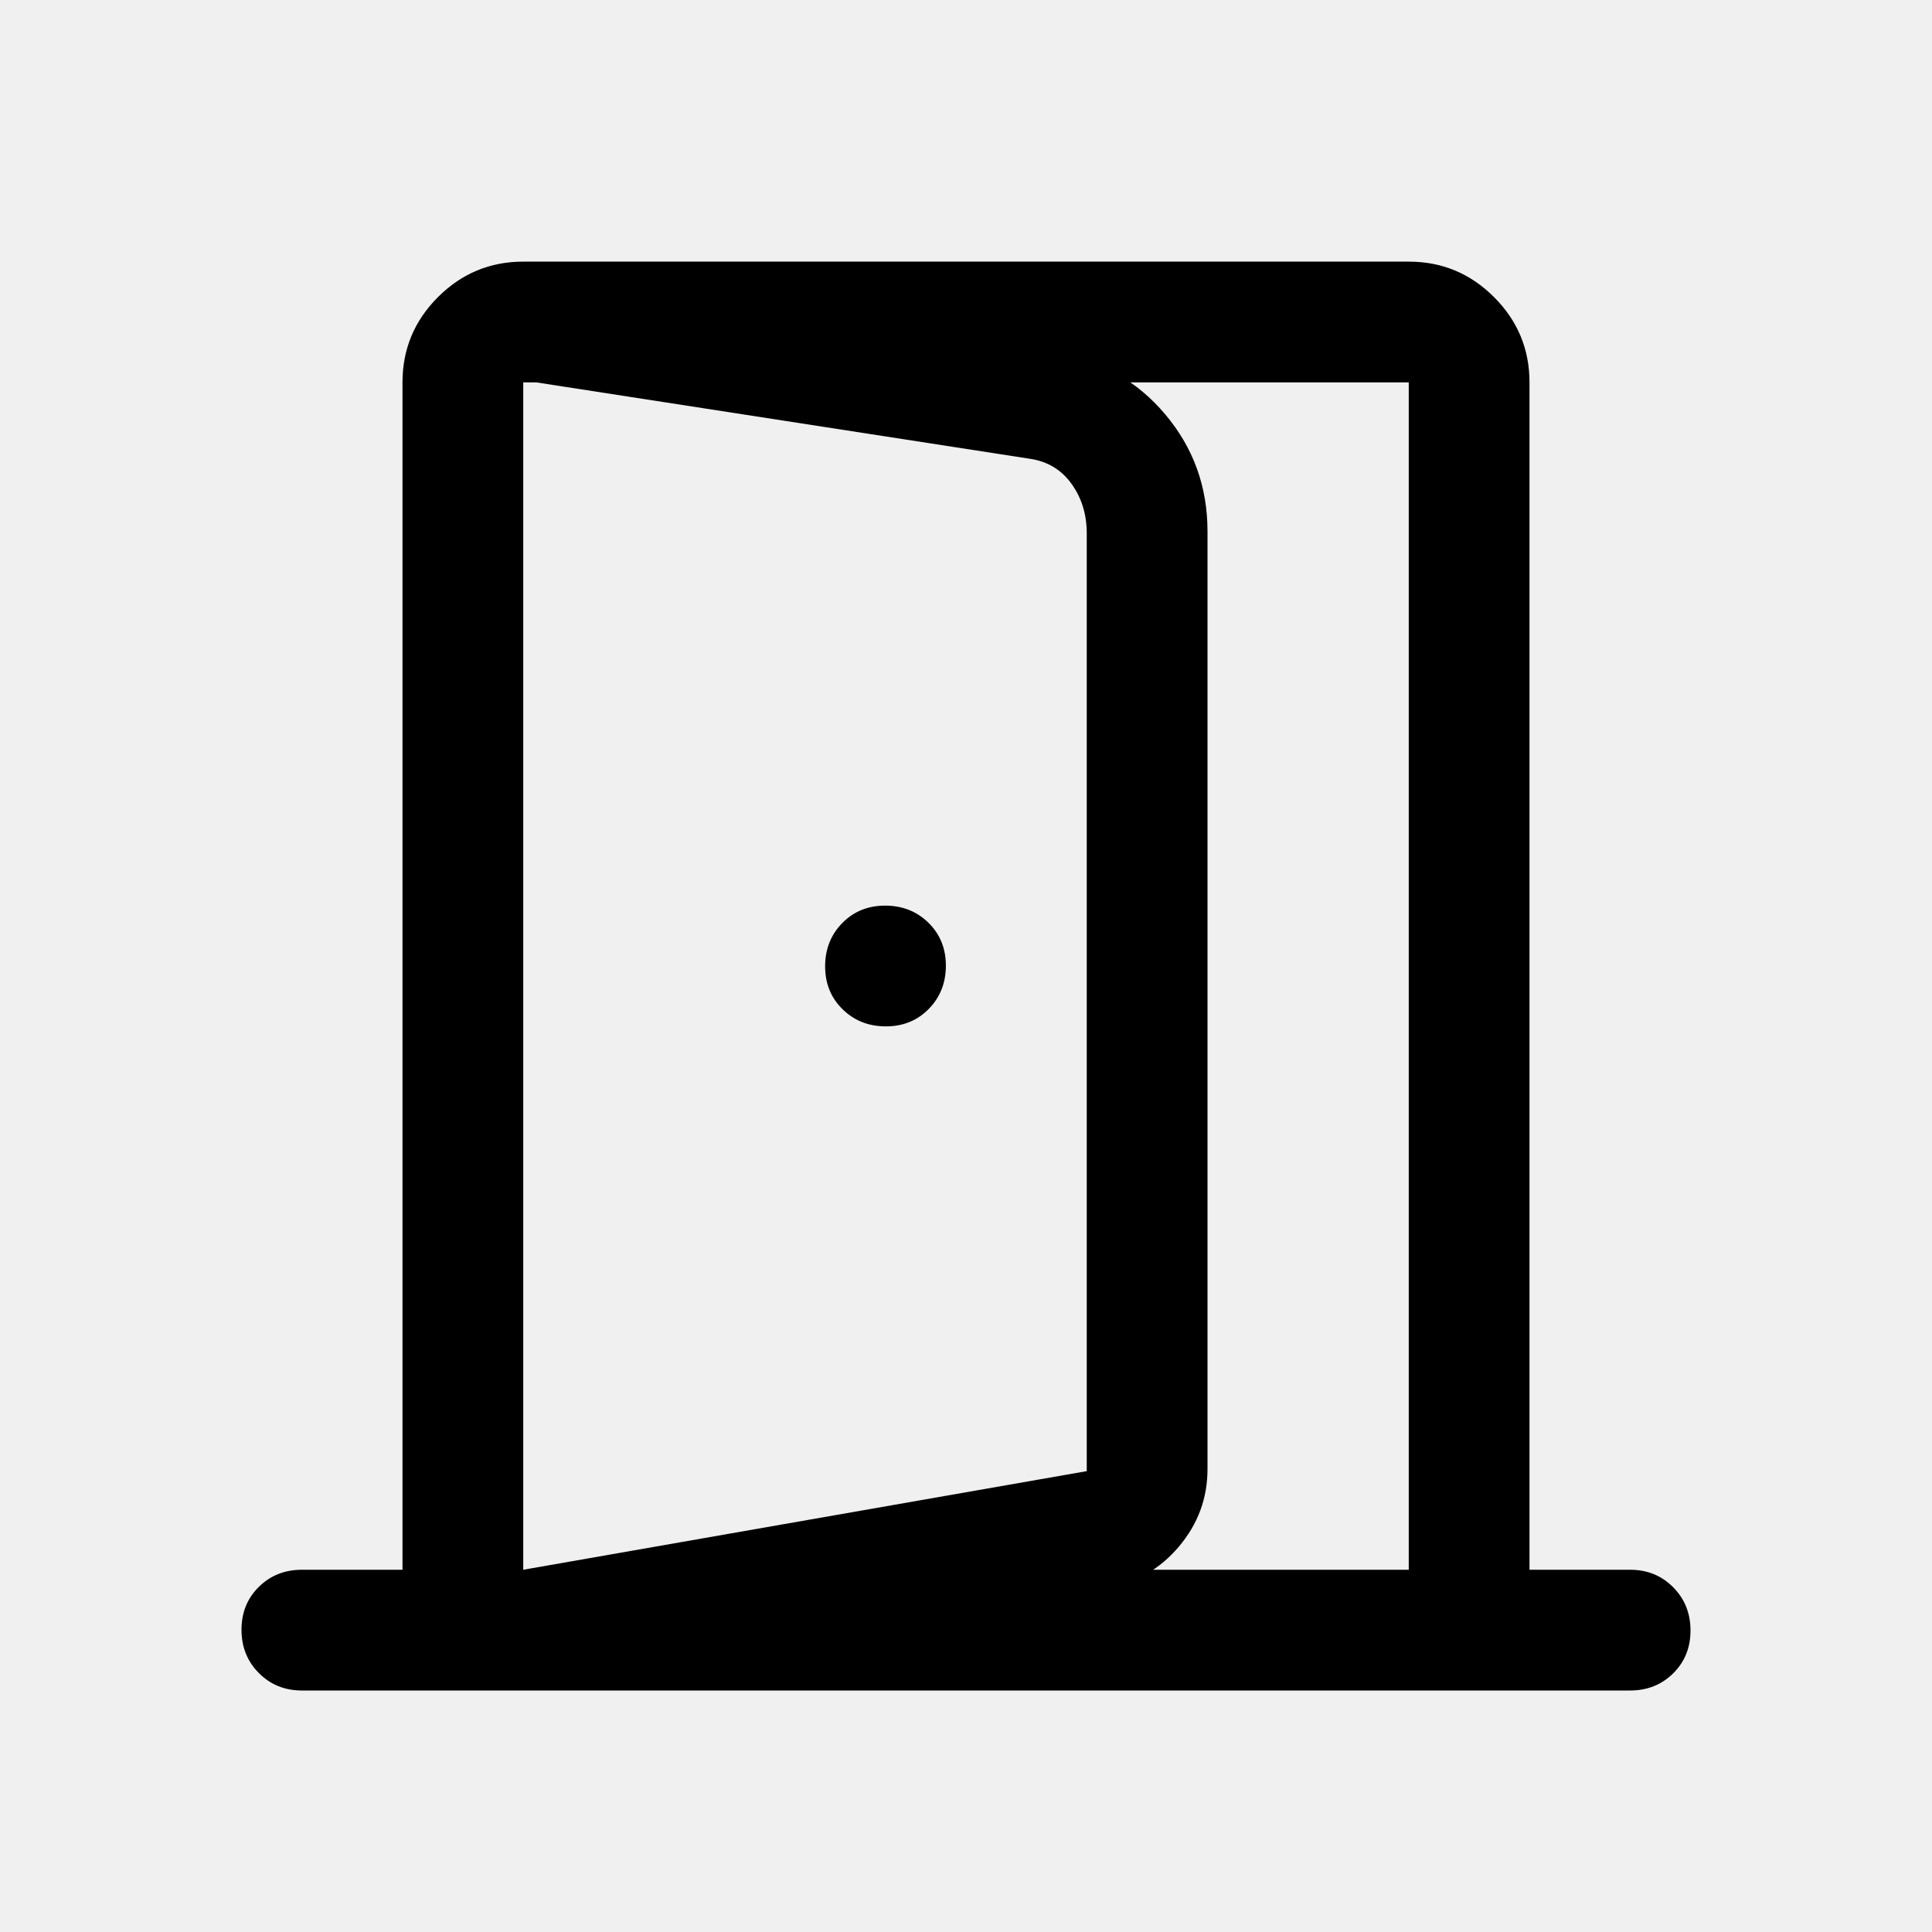
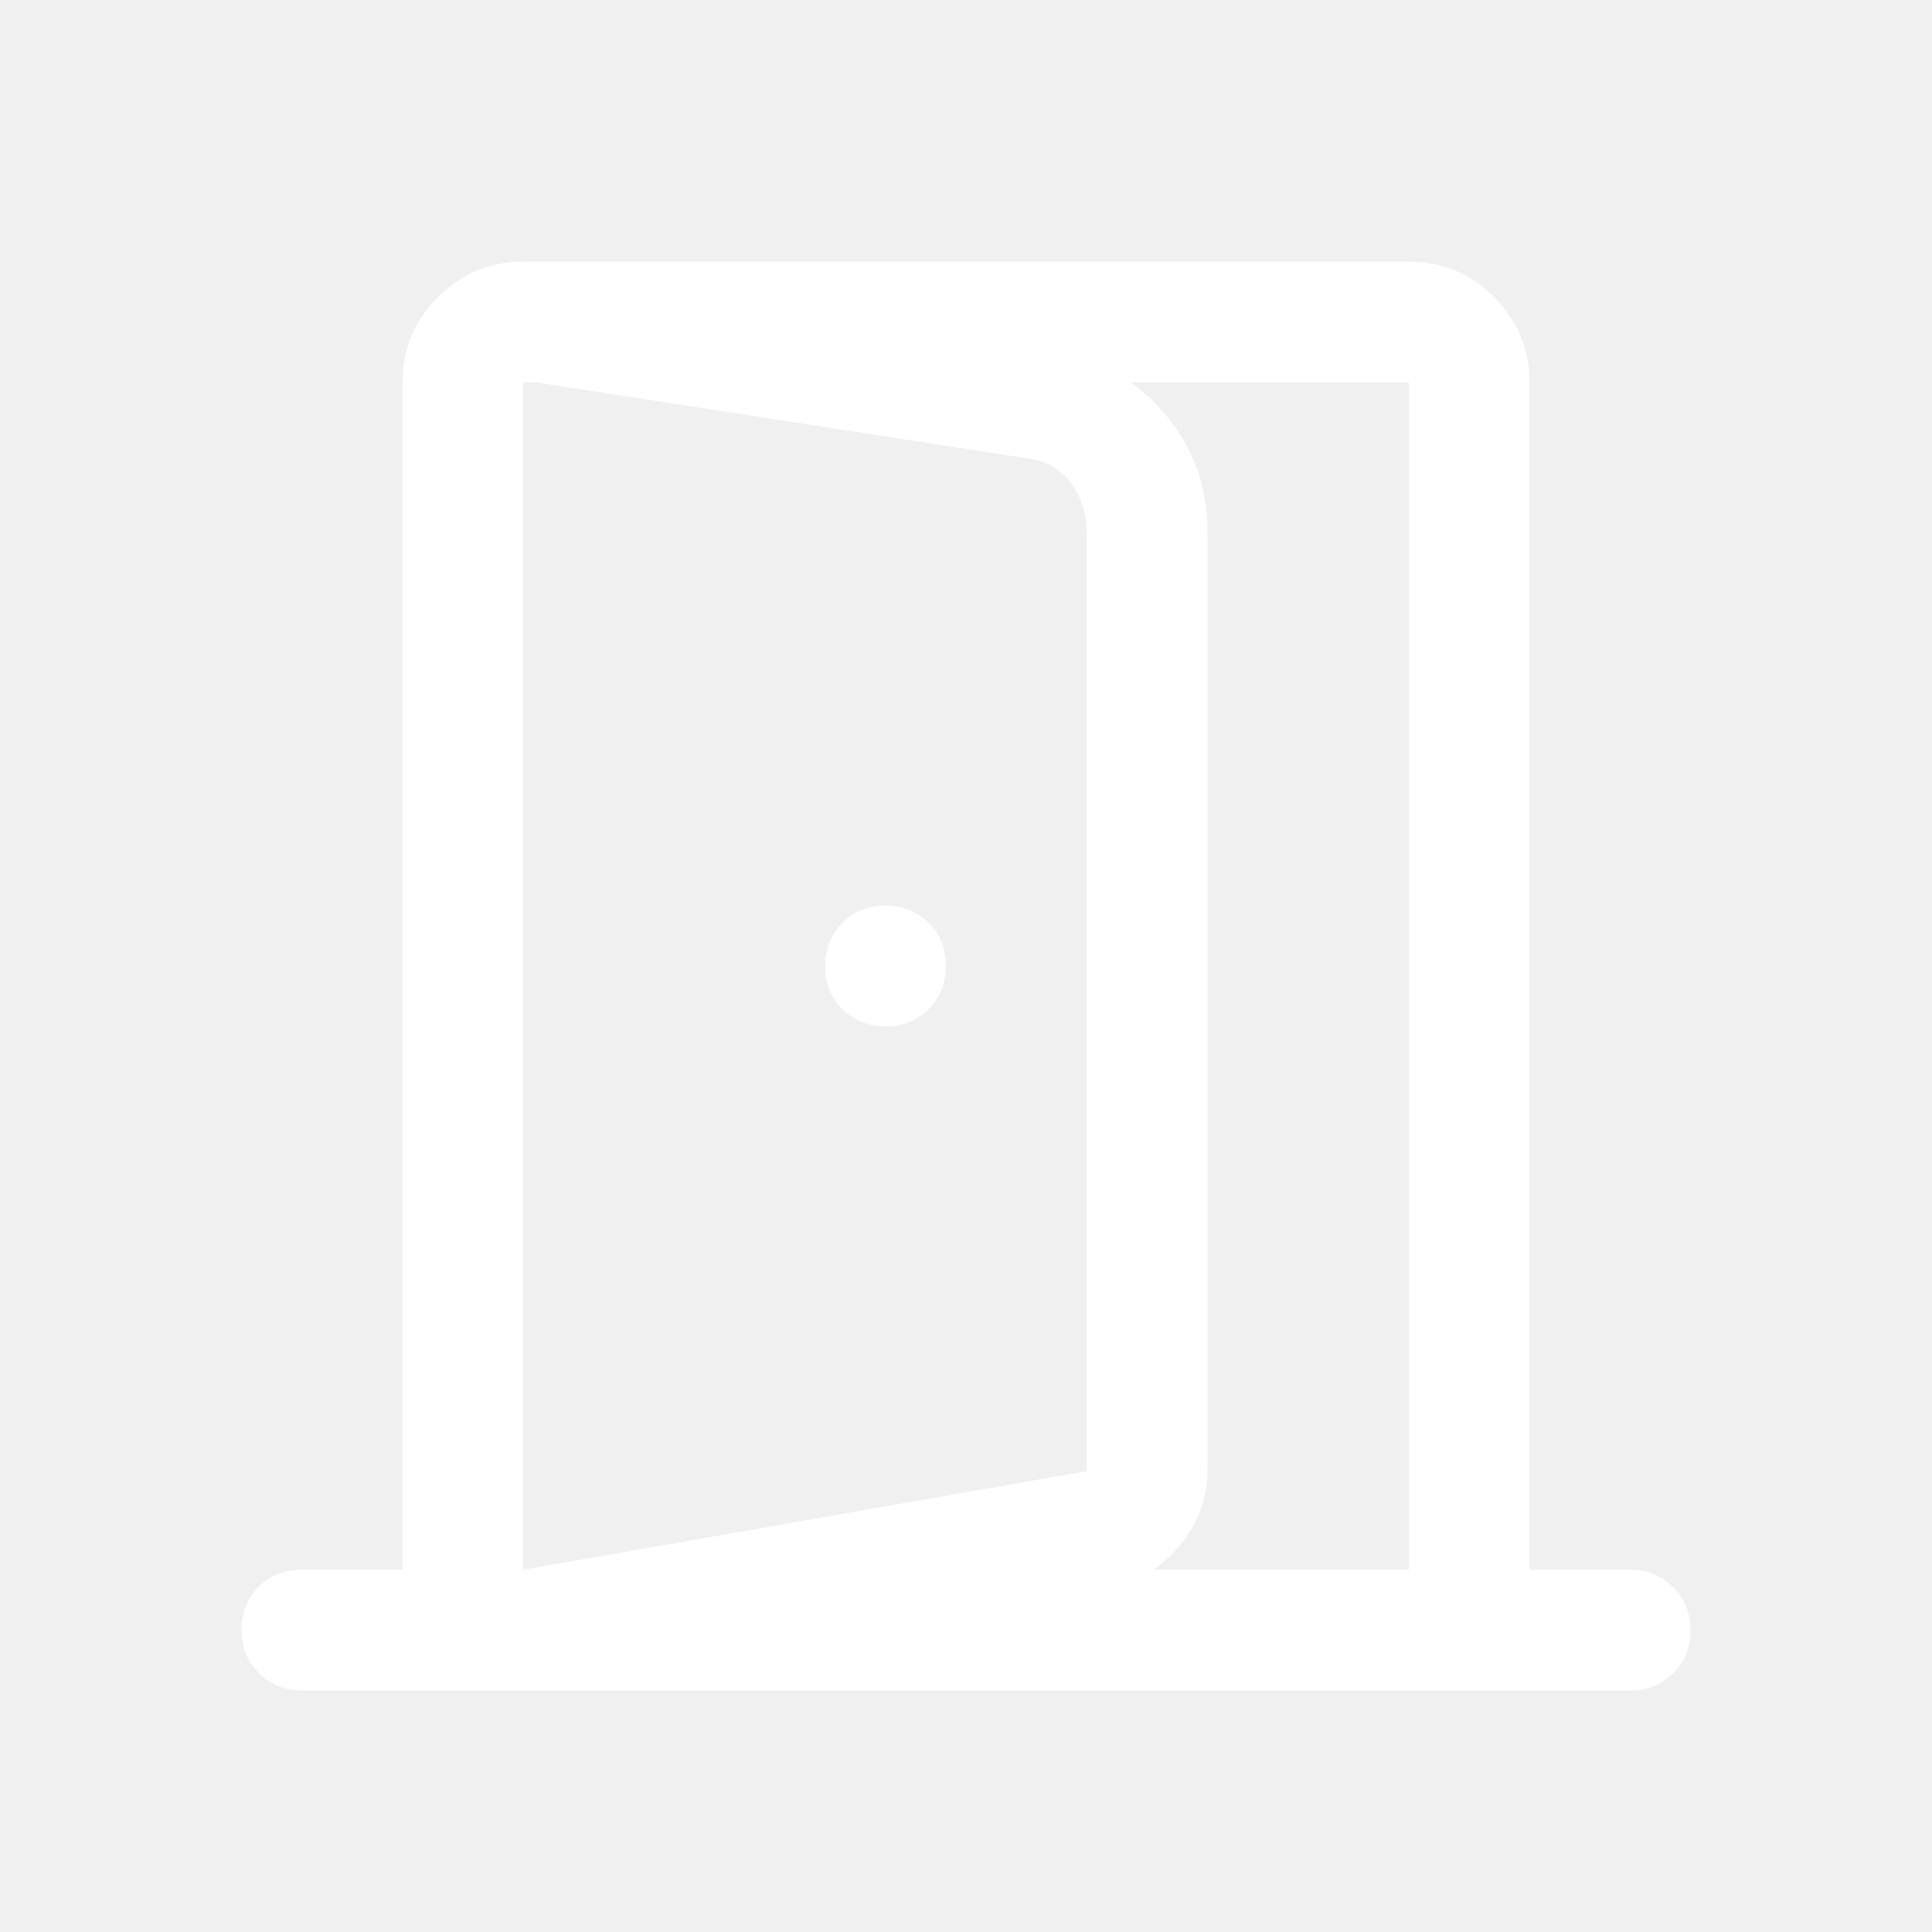
<svg xmlns="http://www.w3.org/2000/svg" height="48" viewBox="0 -960 960 960" width="48">
-   <path d="M440.175-450q12.825 0 21.325-8.675 8.5-8.676 8.5-21.5 0-12.825-8.675-21.325-8.676-8.5-21.5-8.5-12.825 0-21.325 8.675-8.5 8.676-8.5 21.5 0 12.825 8.675 21.325 8.676 8.5 21.5 8.5ZM260-120v-60l280-49v-466q0-14-7.5-24.5T512-732l-252-39v-59l266 46q32 5 53 29.9t21 58.1v466q0 21.658-14.179 38.462Q571.642-174.734 550-171l-290 51Zm0-60h440v-590H260v-1 591Zm-110 60q-12.75 0-21.375-8.675-8.625-8.676-8.625-21.5 0-12.825 8.625-21.325T150-180h50v-590q0-24.75 17.625-42.375T260-830h440q24.75 0 42.375 17.625T760-770v590h50q12.75 0 21.375 8.675 8.625 8.676 8.625 21.5 0 12.825-8.625 21.325T810-120H150Z" />
+   <path fill="#fff" d="M440.175-450q12.825 0 21.325-8.675 8.5-8.676 8.5-21.5 0-12.825-8.675-21.325-8.676-8.5-21.5-8.5-12.825 0-21.325 8.675-8.5 8.676-8.5 21.5 0 12.825 8.675 21.325 8.676 8.5 21.5 8.5ZM260-120v-60l280-49v-466q0-14-7.5-24.5T512-732l-252-39v-59l266 46q32 5 53 29.9t21 58.1v466q0 21.658-14.179 38.462Q571.642-174.734 550-171l-290 51Zm0-60h440v-590H260v-1 591Zm-110 60q-12.75 0-21.375-8.675-8.625-8.676-8.625-21.5 0-12.825 8.625-21.325T150-180h50v-590q0-24.75 17.625-42.375T260-830h440q24.75 0 42.375 17.625T760-770v590h50q12.75 0 21.375 8.675 8.625 8.676 8.625 21.5 0 12.825-8.625 21.325T810-120H150Z" />
</svg>
